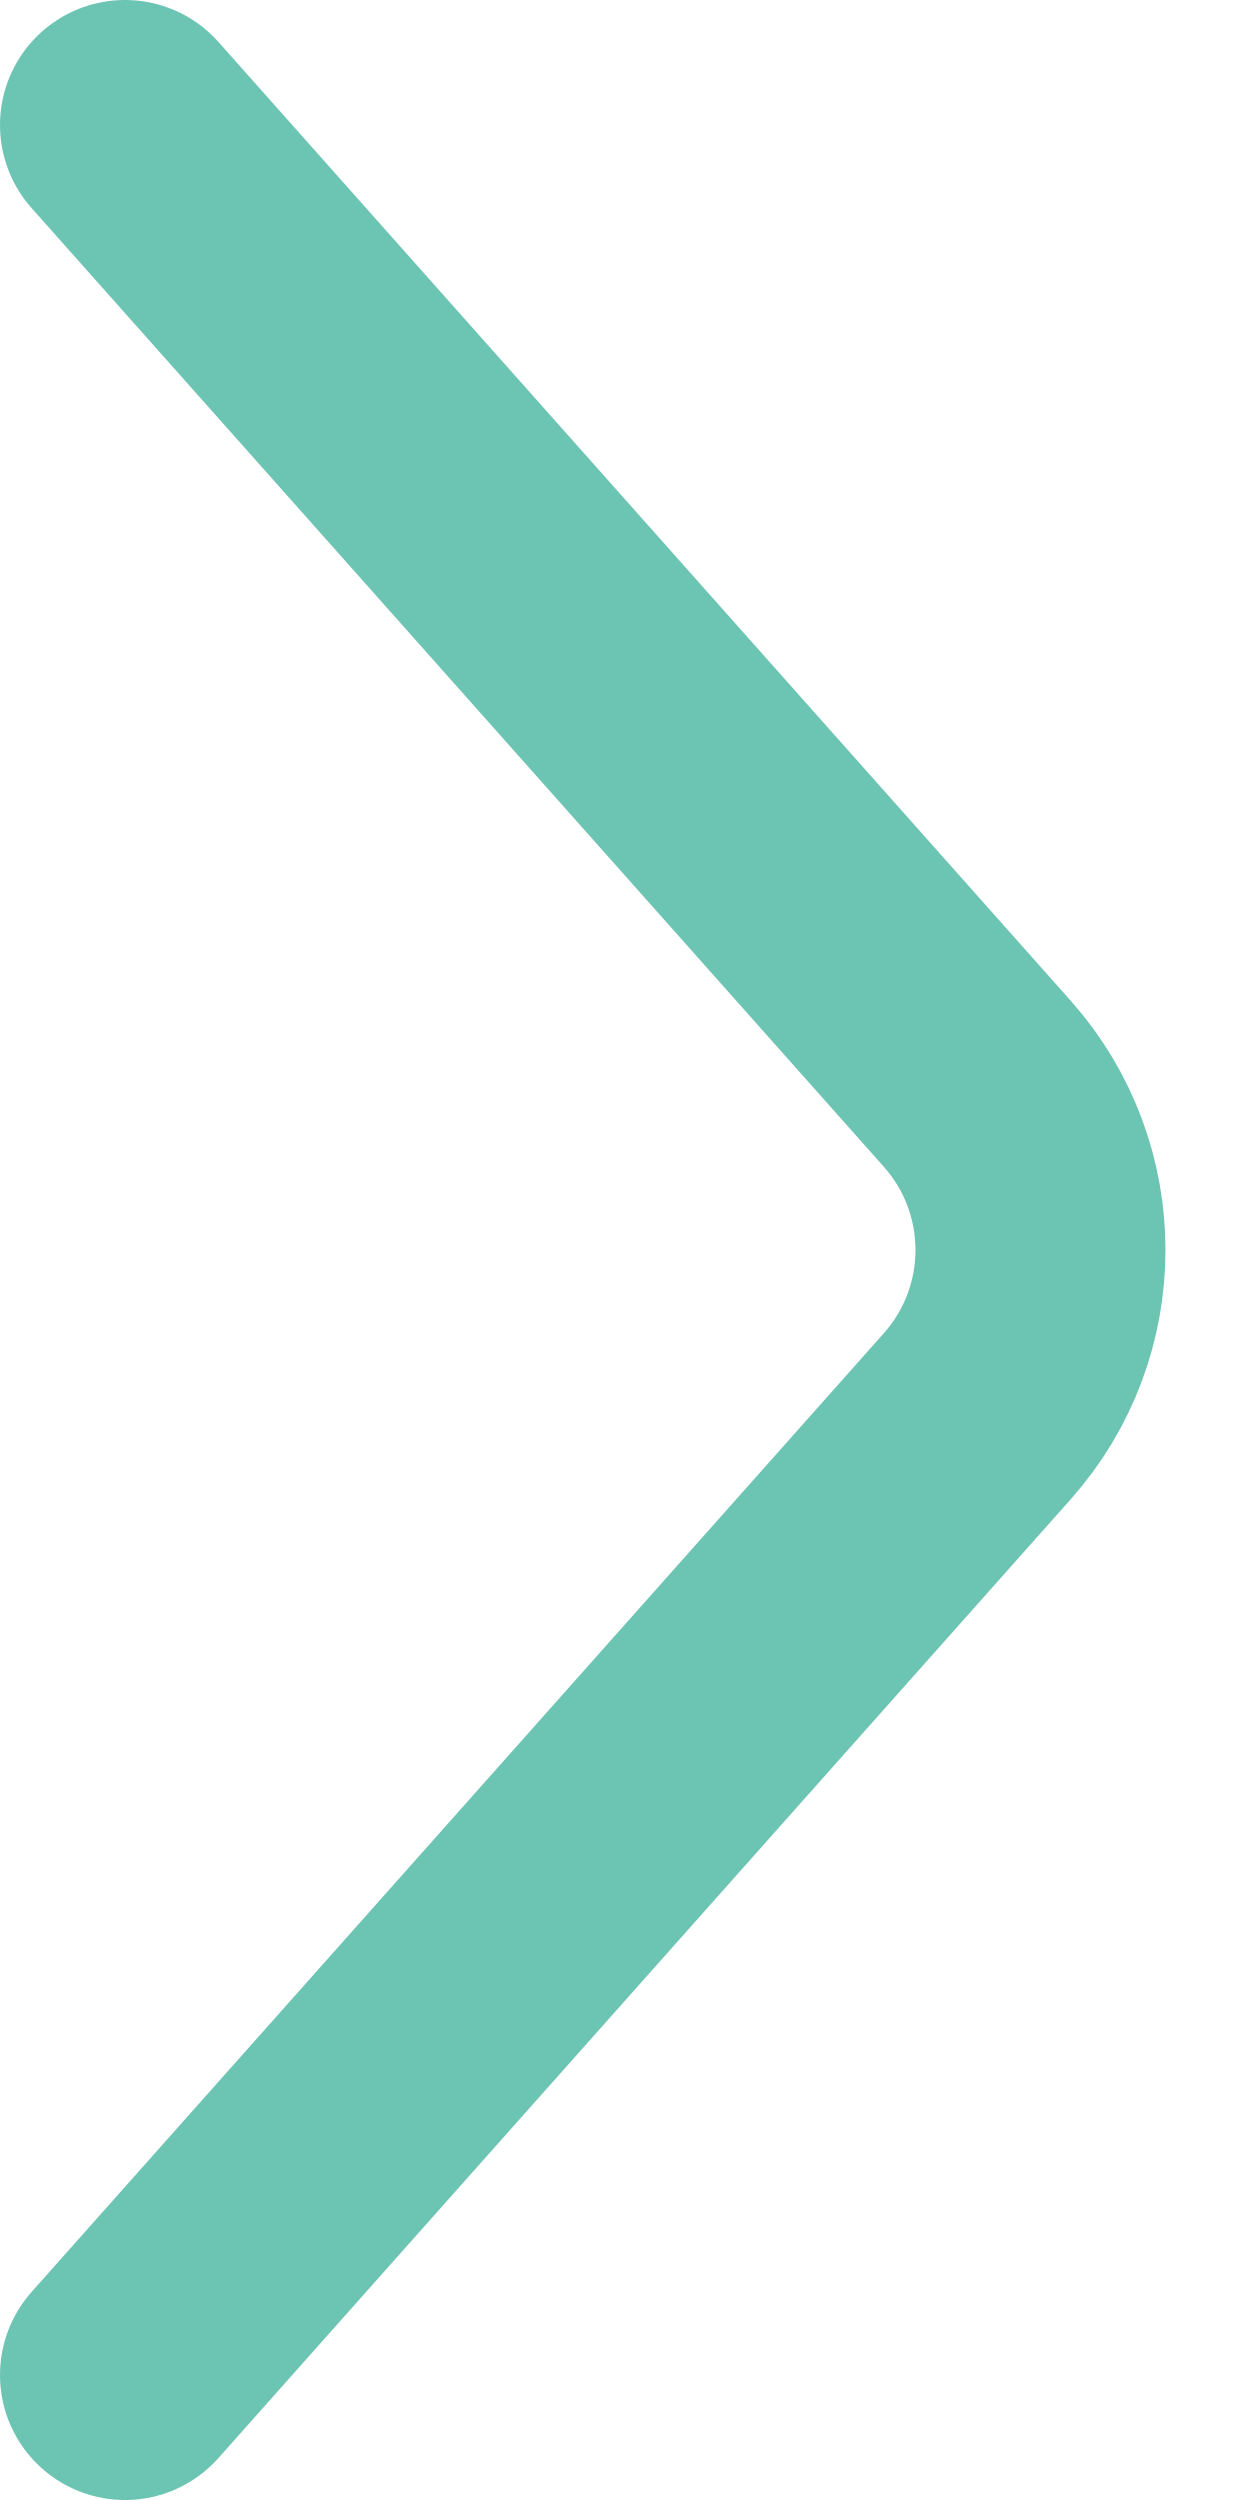
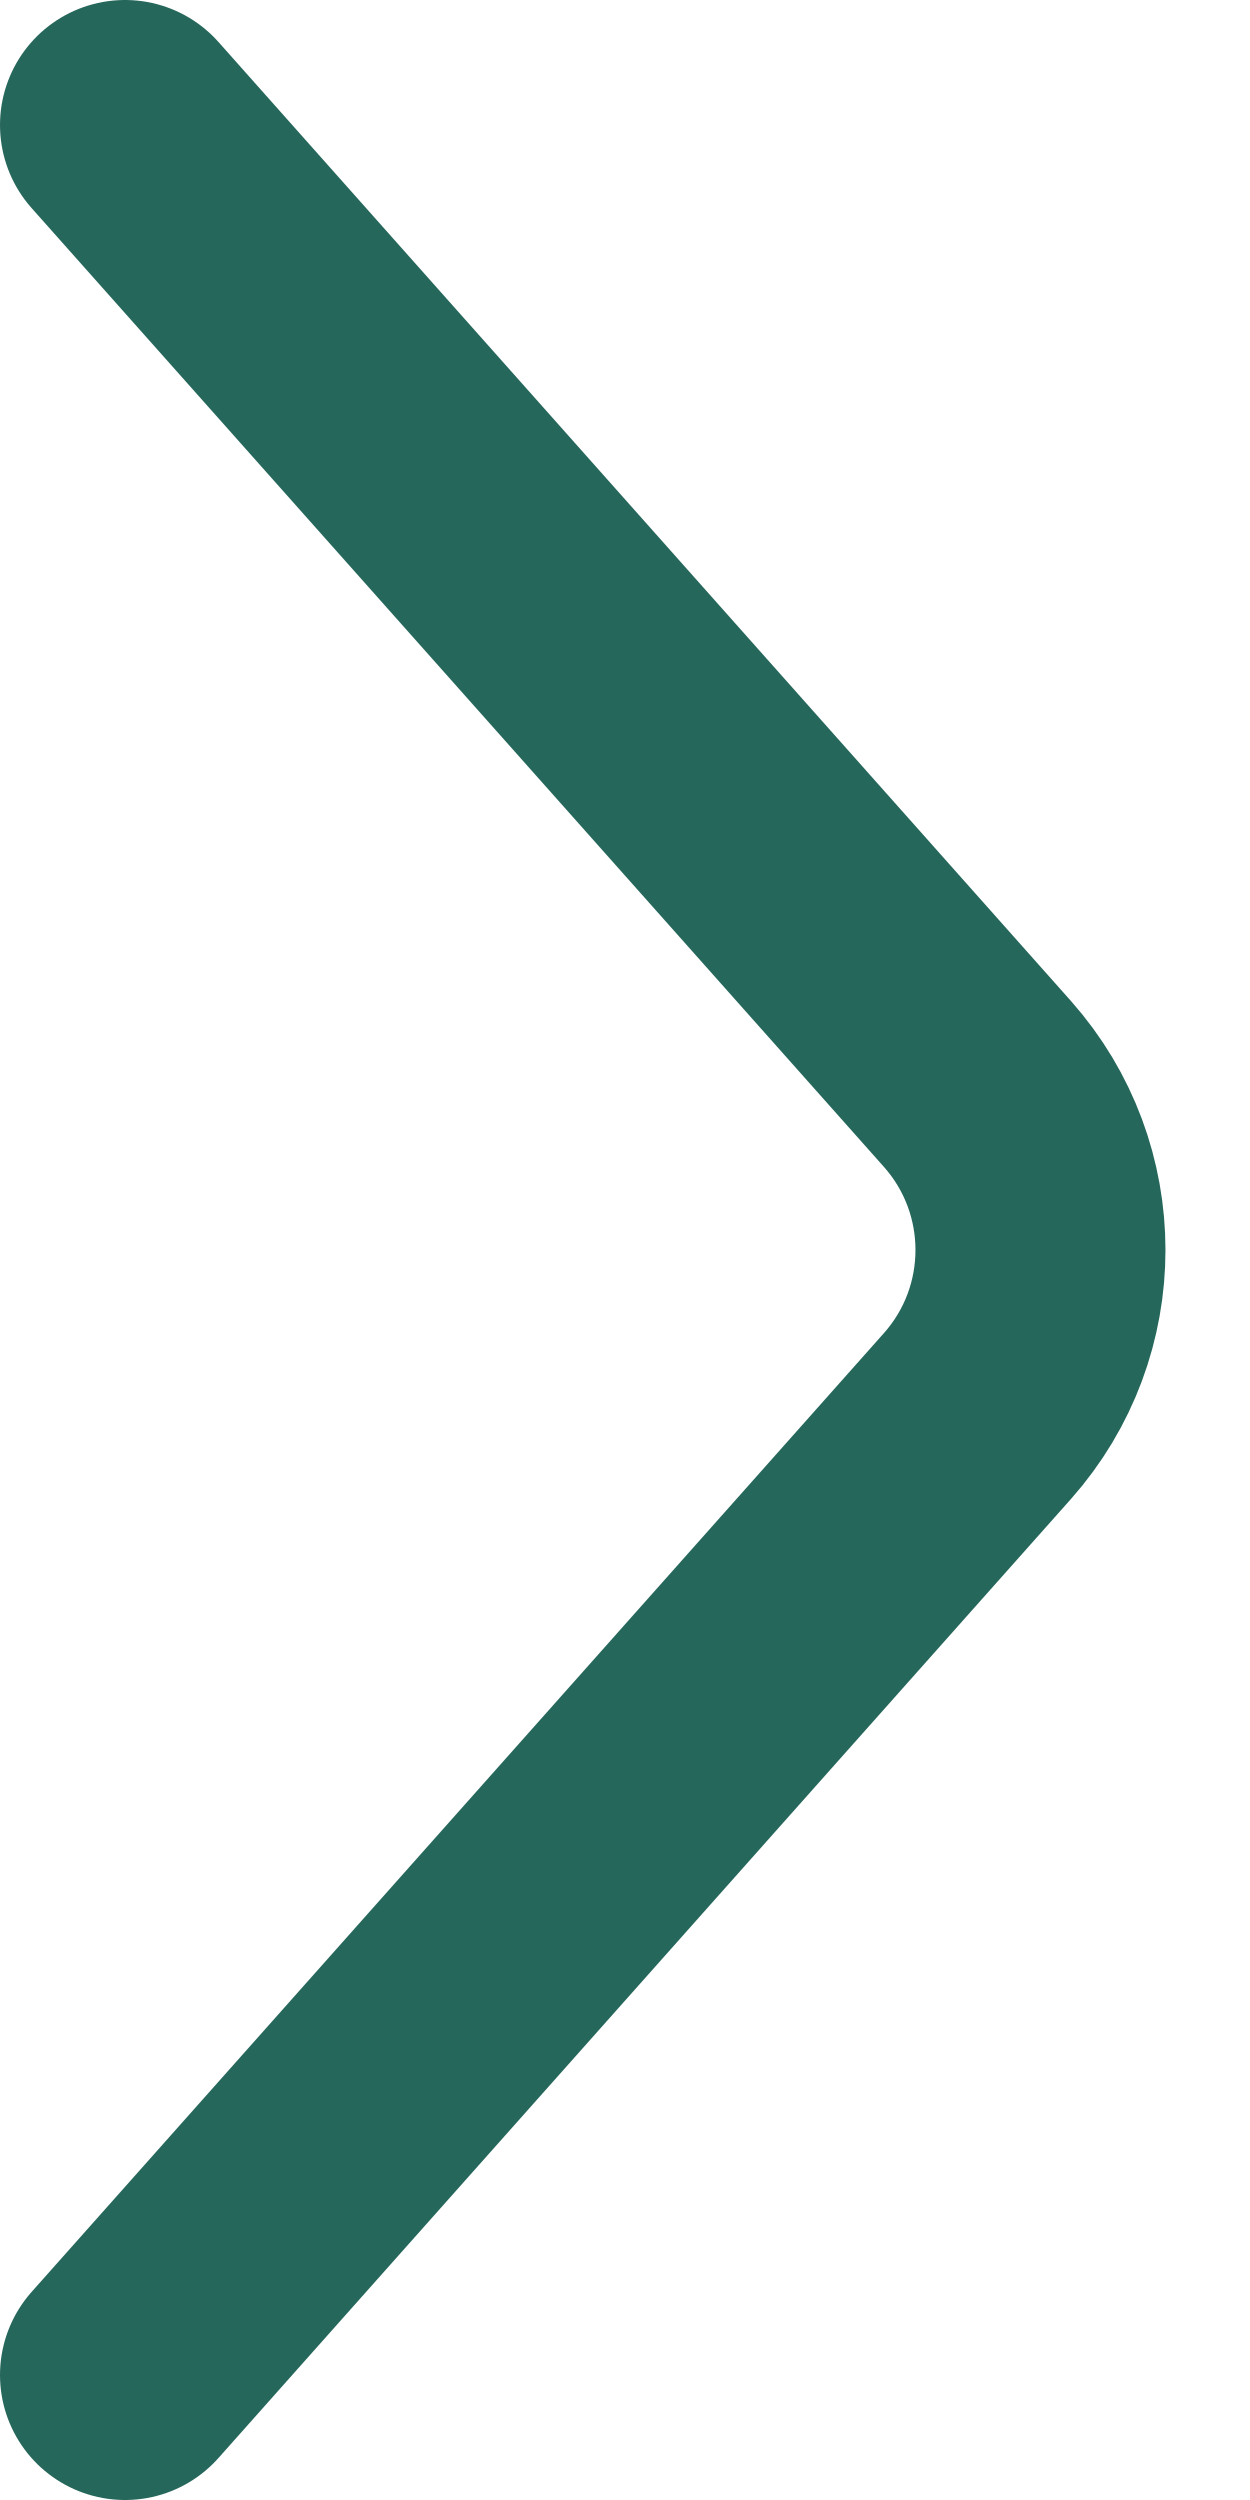
<svg xmlns="http://www.w3.org/2000/svg" width="10" height="20" viewBox="0 0 10 20" fill="none">
-   <path d="M1 1L7.819 8.671C8.492 9.429 8.492 10.571 7.819 11.329L1 19" stroke="#6CC4B3" stroke-width="2" stroke-linecap="round" stroke-linejoin="round" />
+   <path d="M1 1L7.819 8.671C8.492 9.429 8.492 10.571 7.819 11.329L1 19" stroke="#26675B" stroke-width="2" stroke-linecap="round" stroke-linejoin="round" />
</svg>
